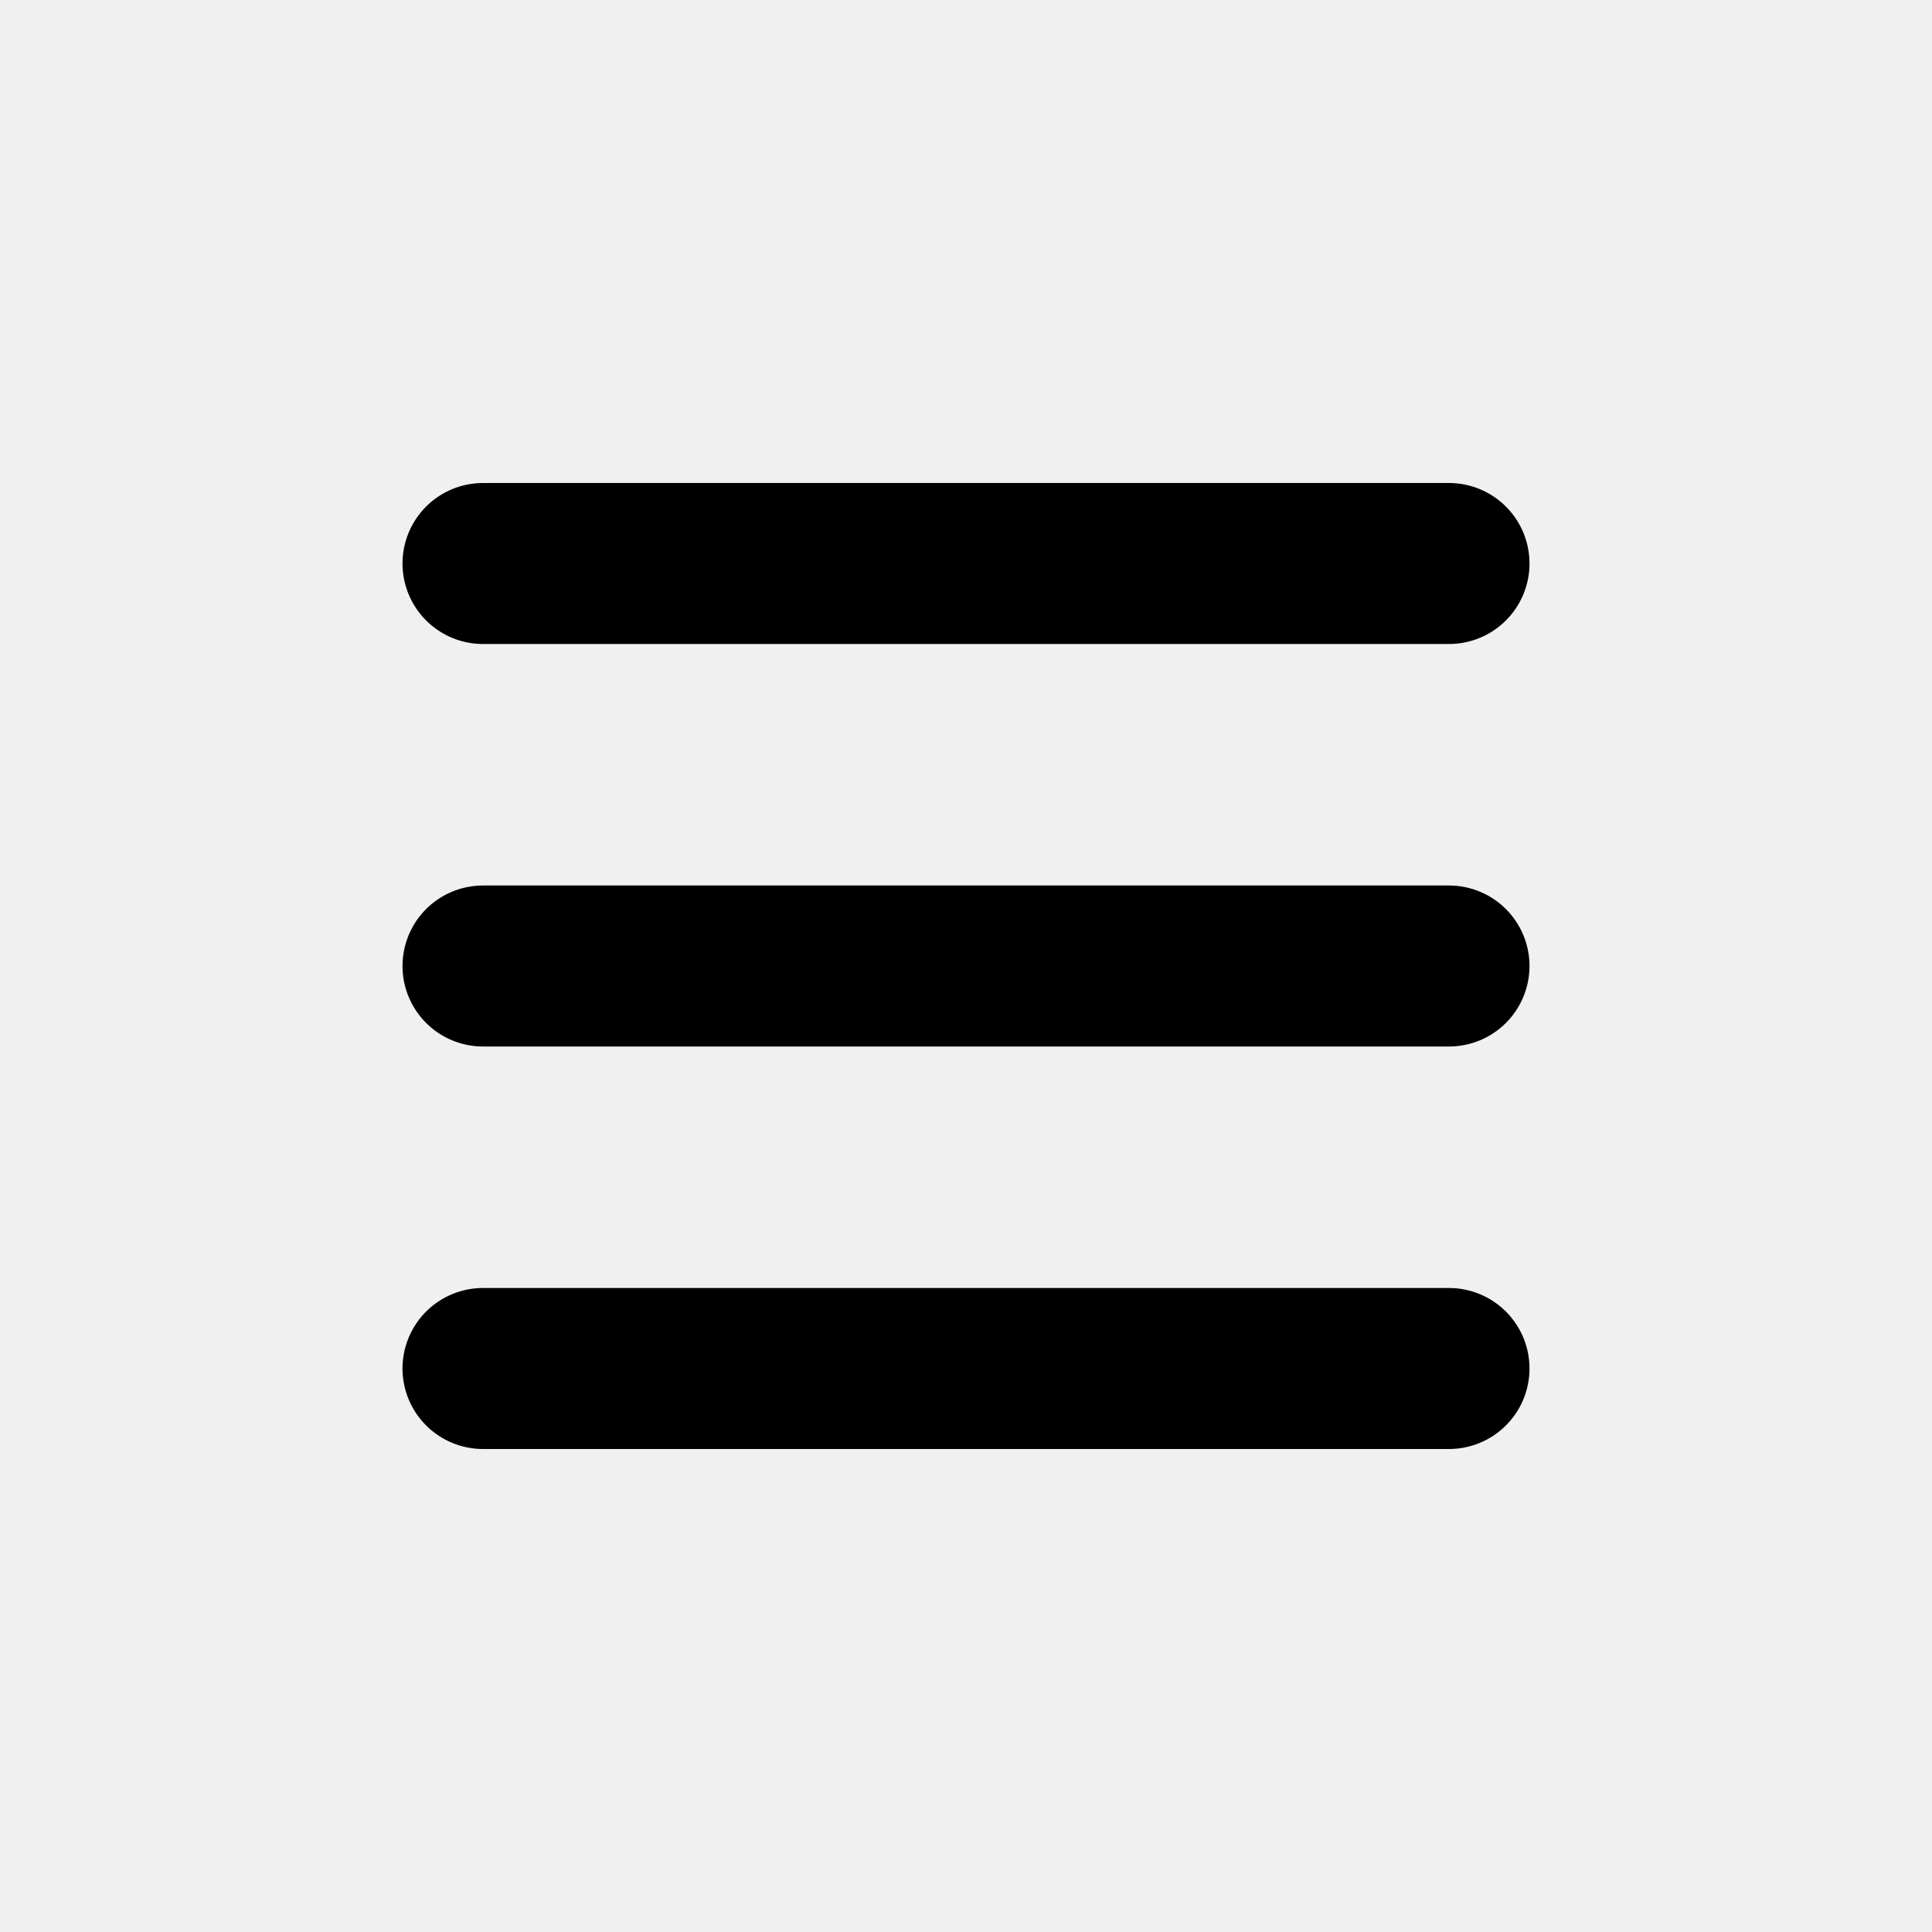
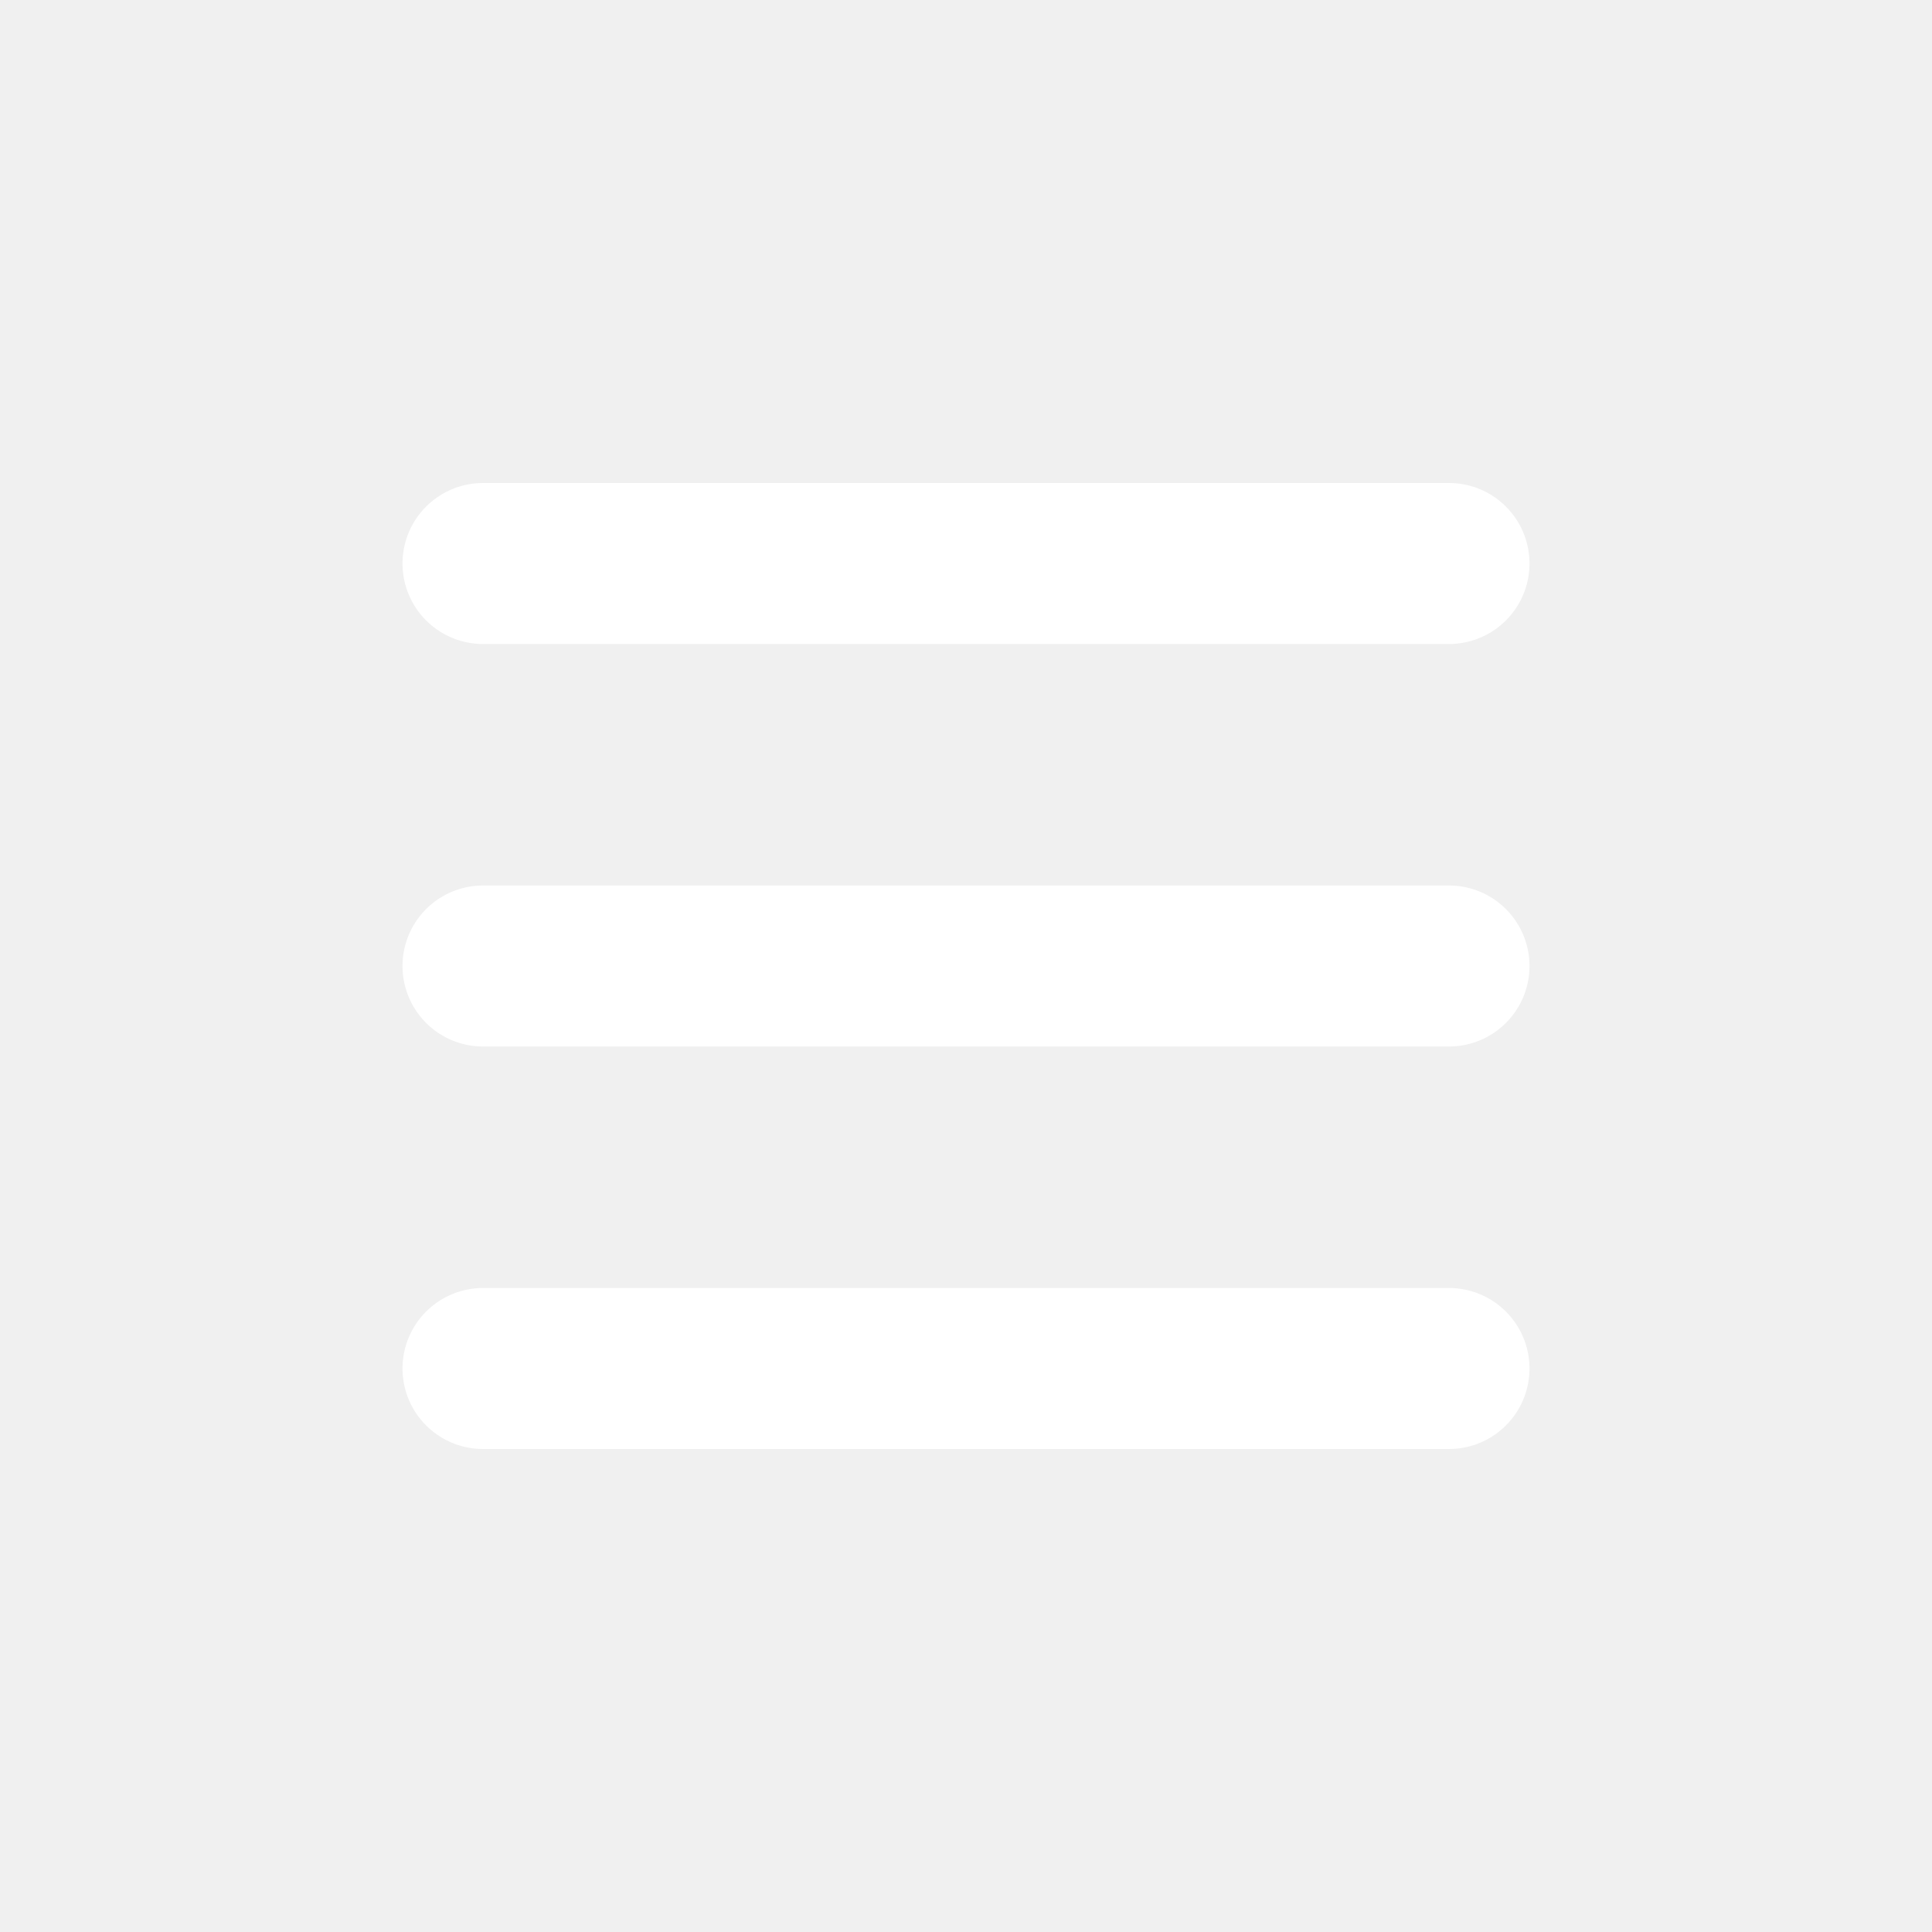
- <svg xmlns="http://www.w3.org/2000/svg" role="img" width="48px" height="48px" viewBox="0 0 24 24" aria-labelledby="hamburgerIconTitle" stroke="#000" stroke-width="2" stroke-linecap="round" stroke-linejoin="round" fill="none" color="#fff">
+ <svg xmlns="http://www.w3.org/2000/svg" role="img" width="48px" height="48px" viewBox="0 0 24 24" aria-labelledby="hamburgerIconTitle" stroke="#fff" stroke-width="2" stroke-linecap="round" stroke-linejoin="round" fill="none" color="#fff">
  <path d="M6 7L18 7M6 12L18 12M6 17L18 17" />
</svg>
